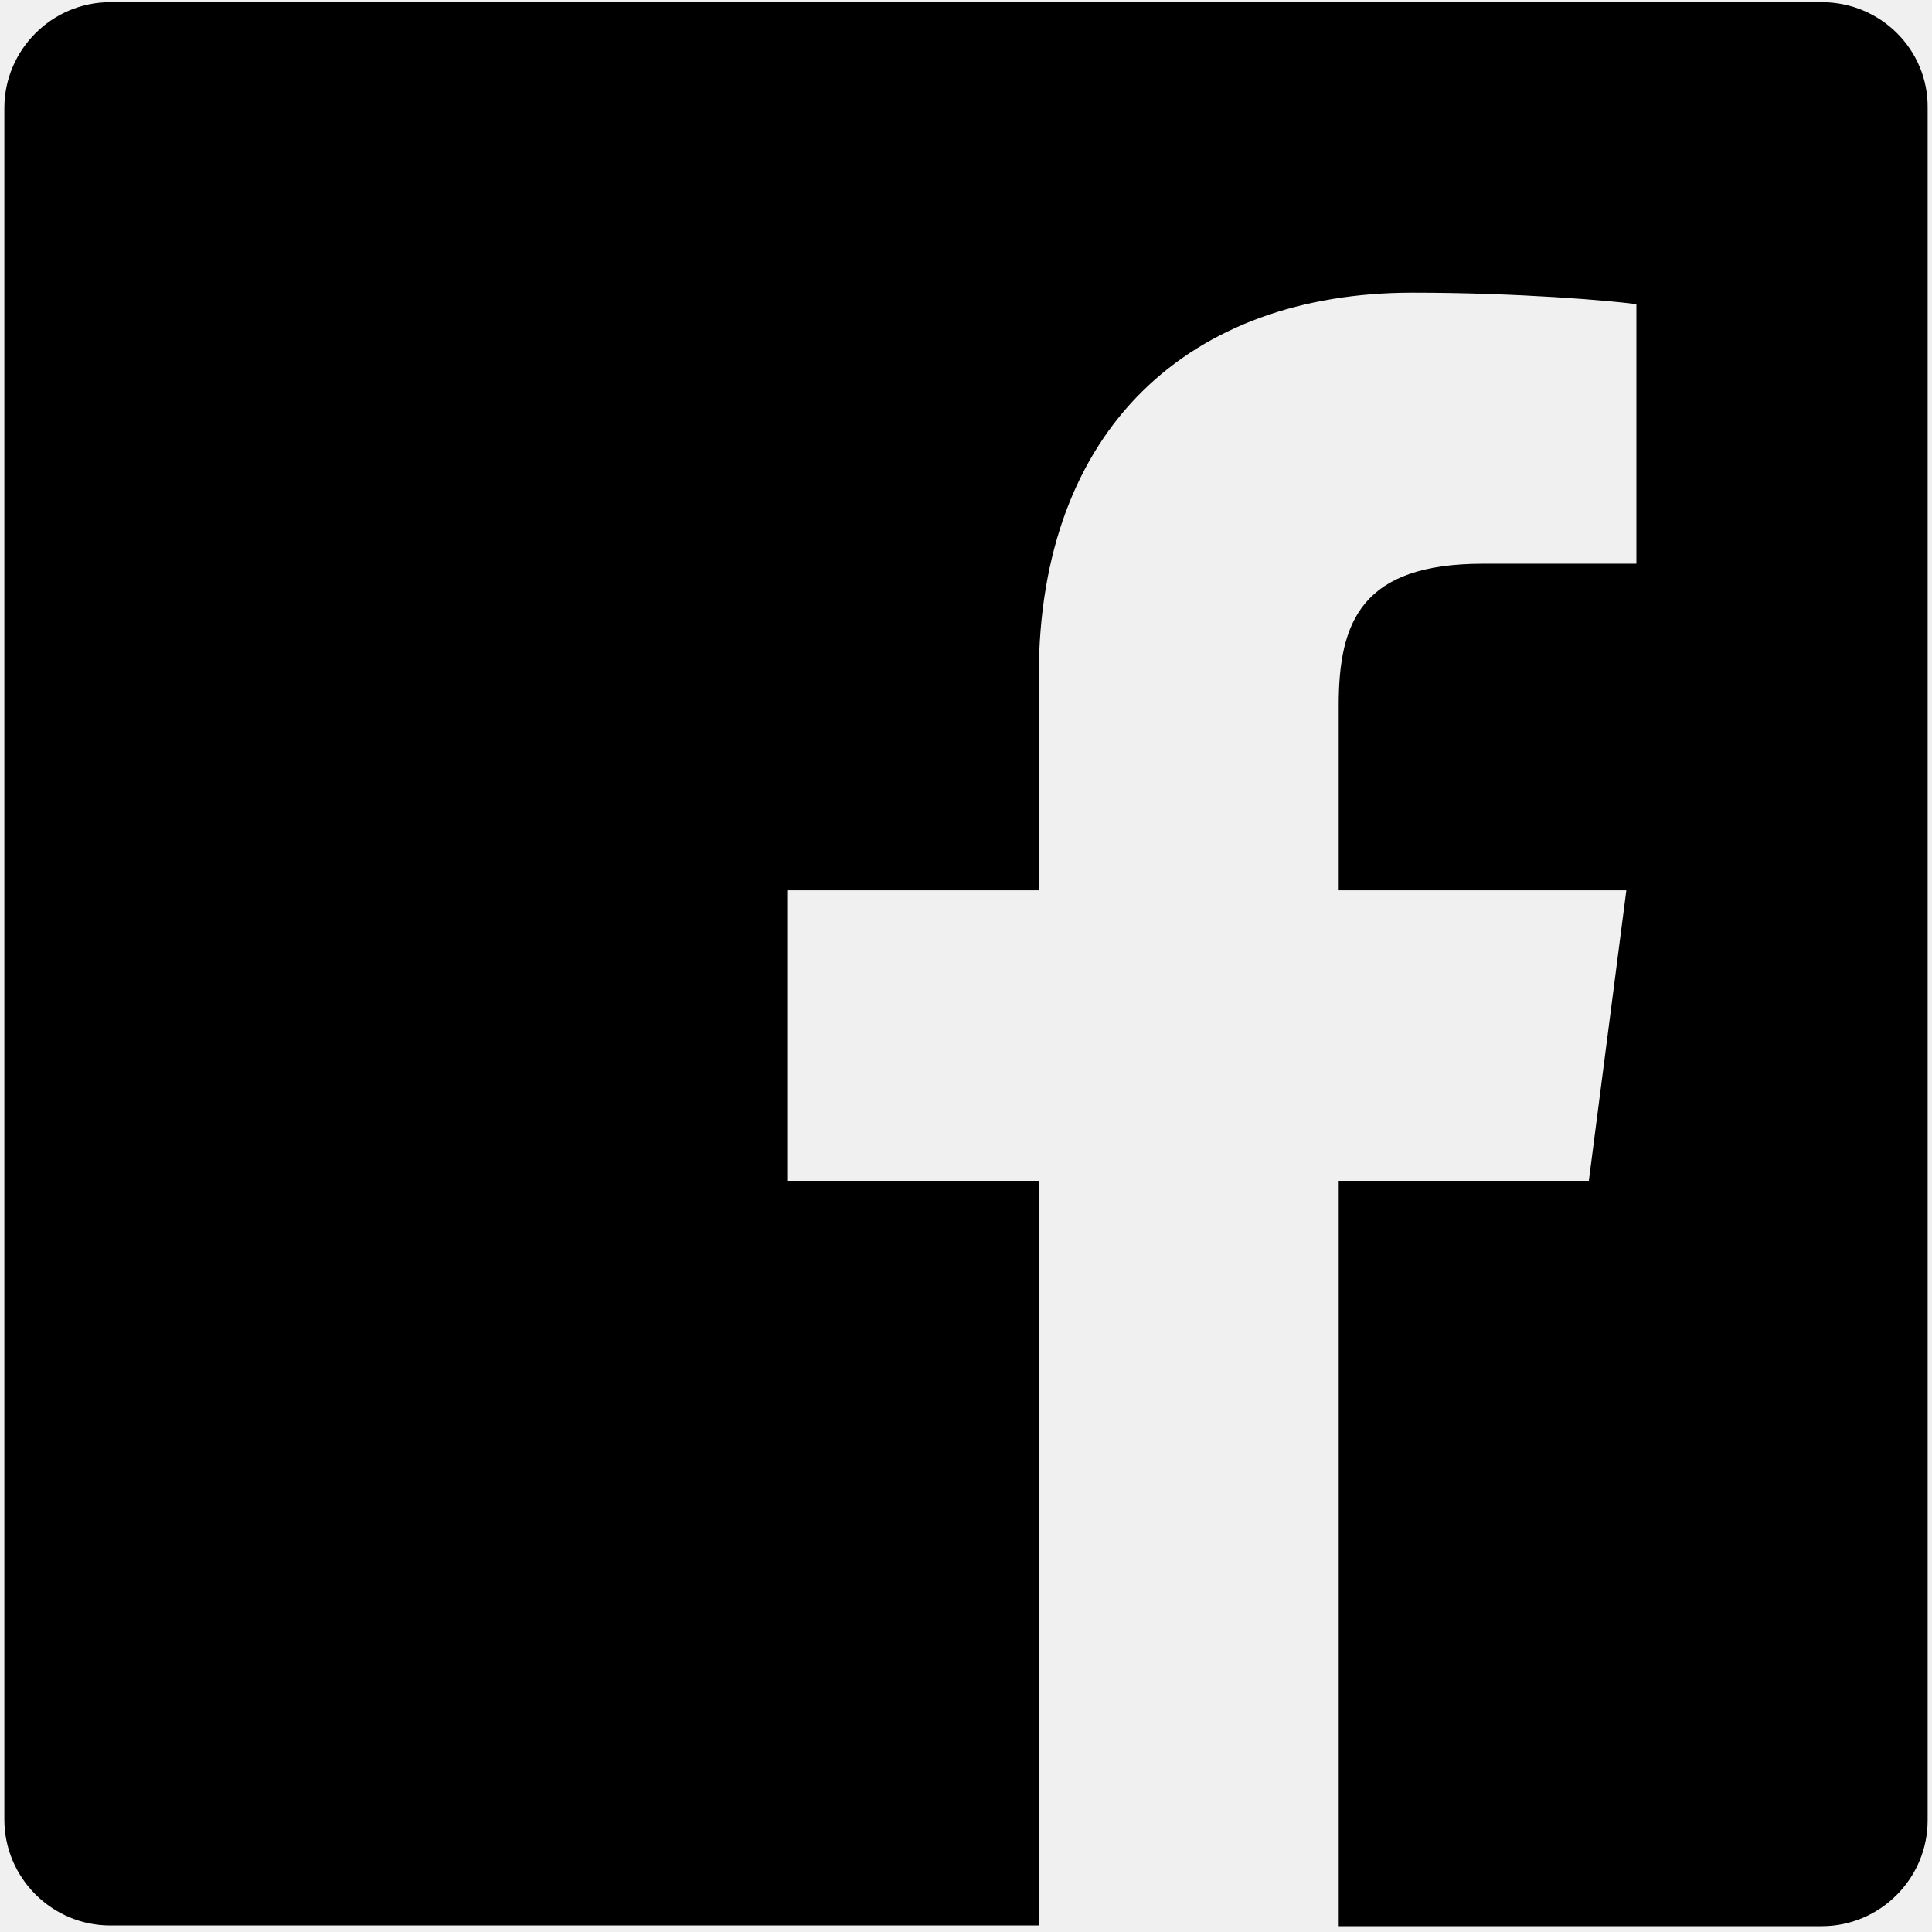
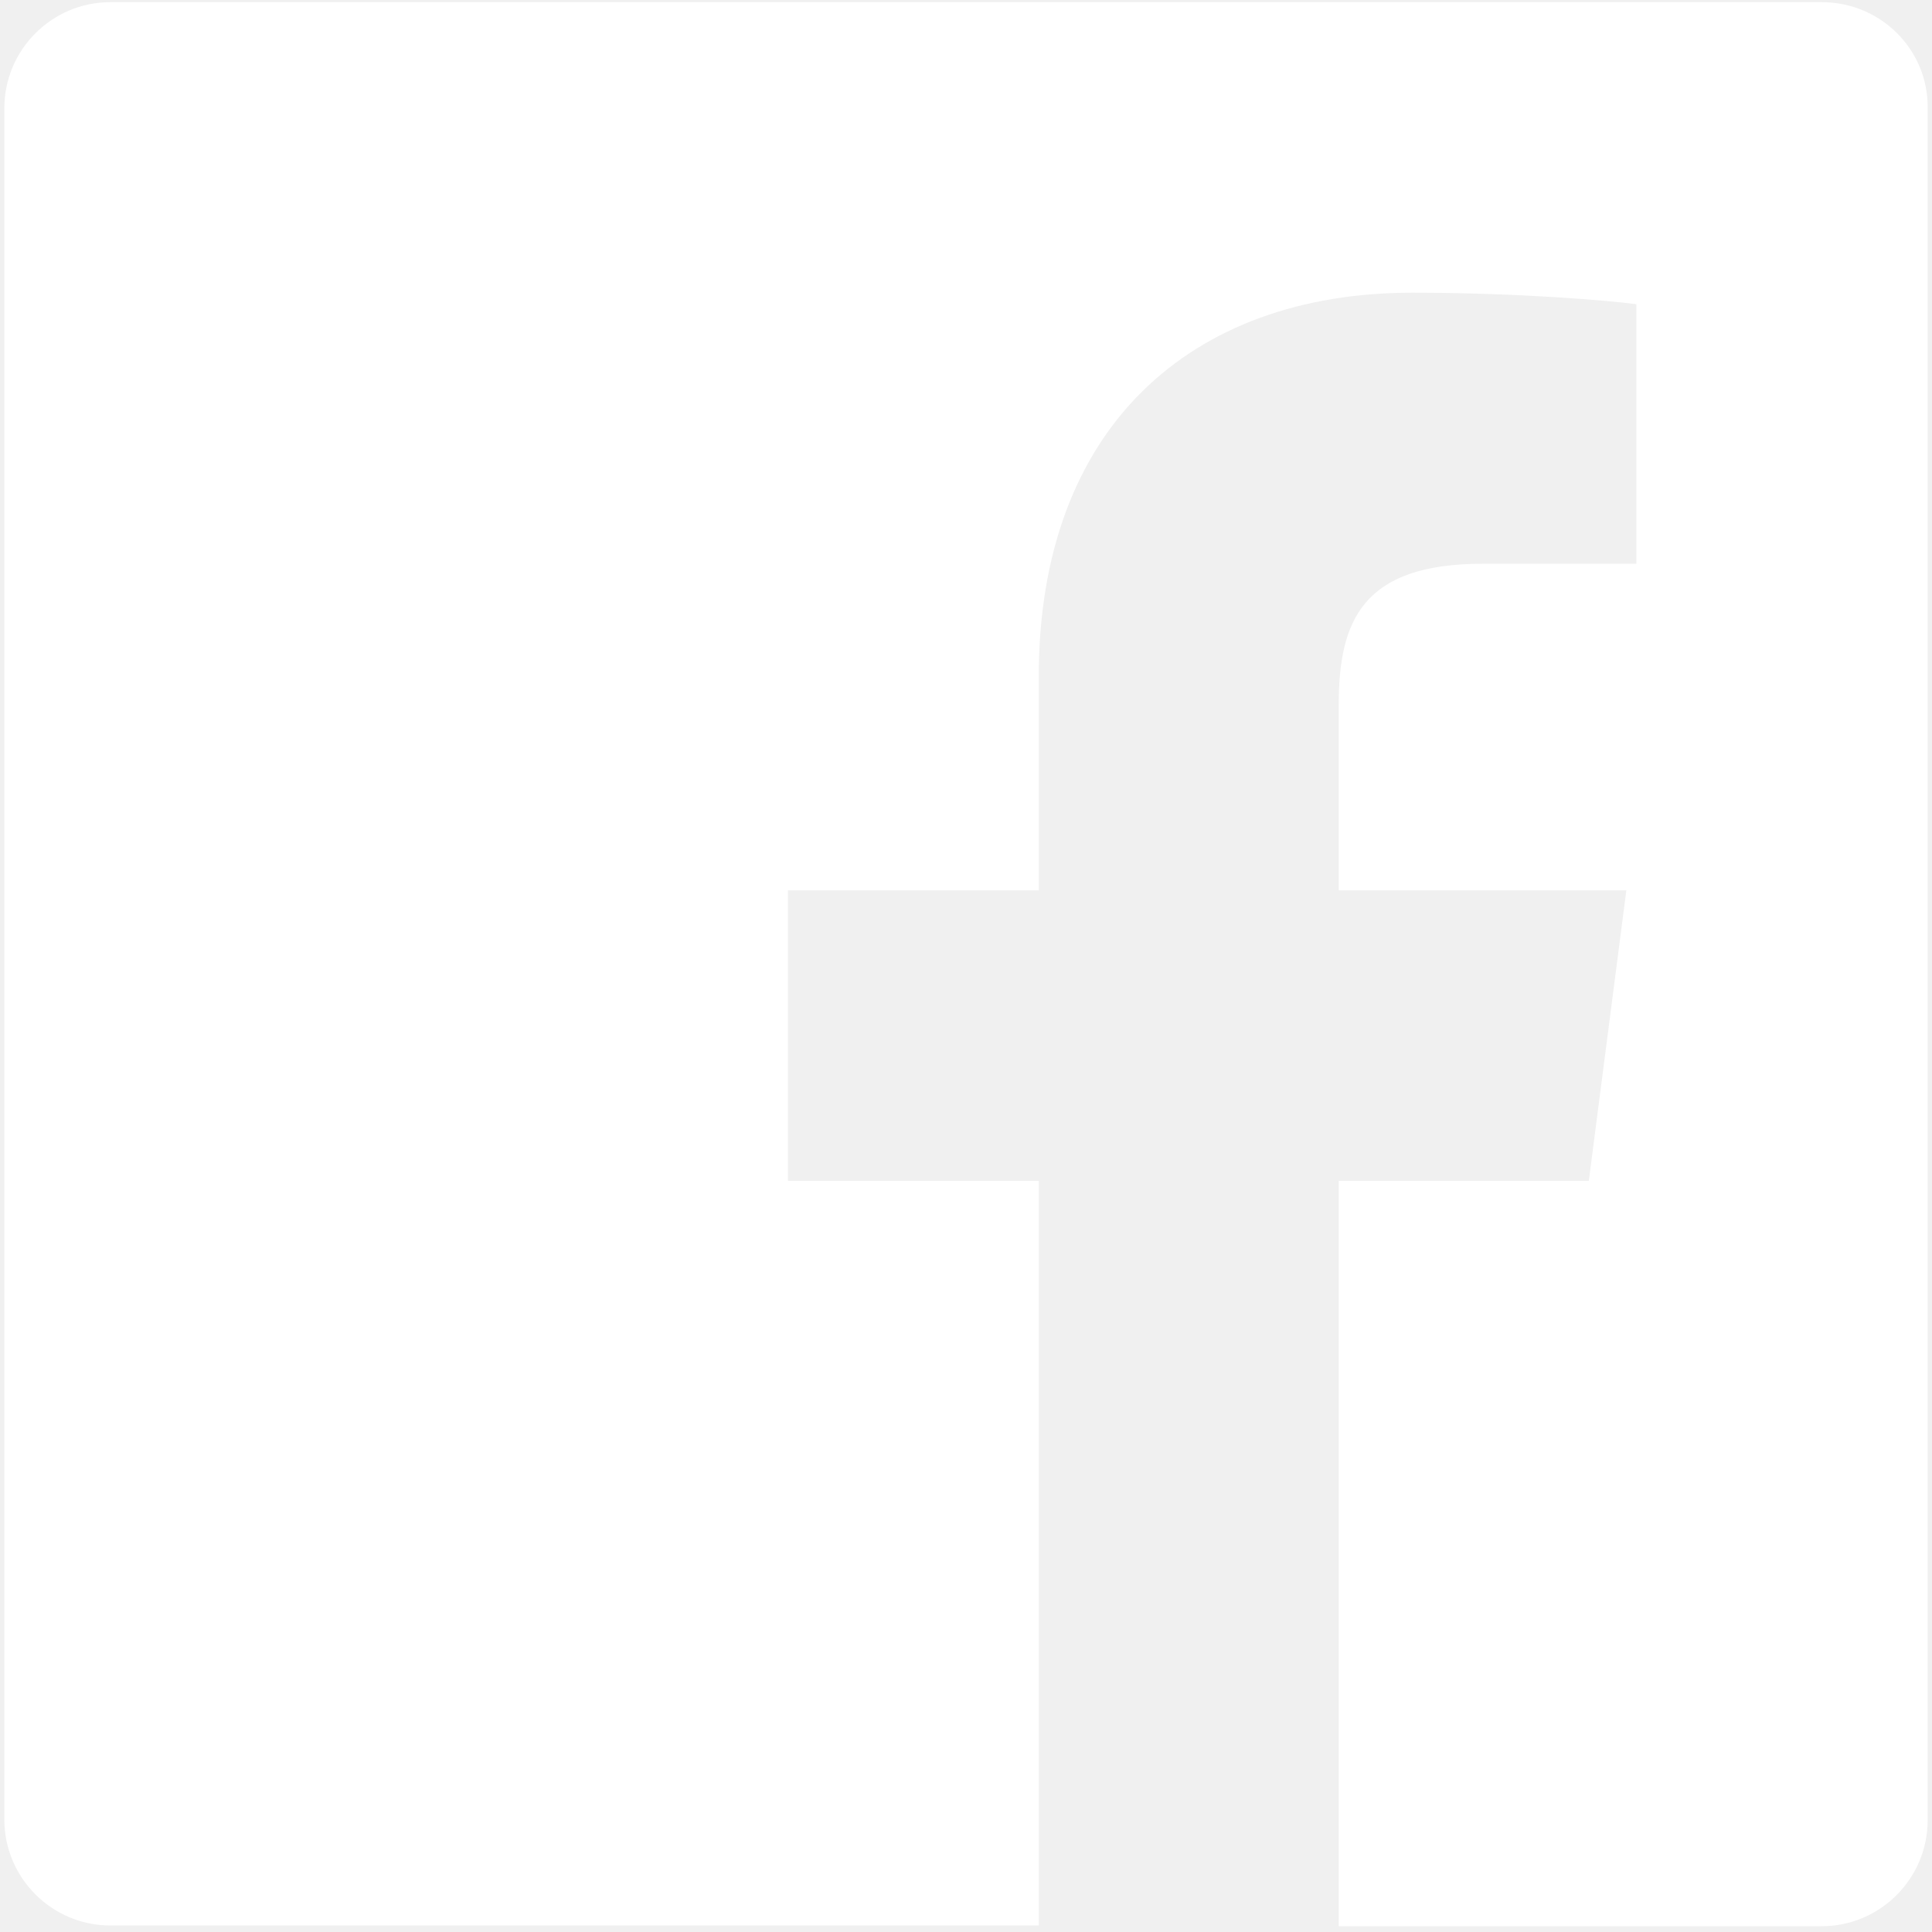
<svg xmlns="http://www.w3.org/2000/svg" width="24px" height="24px" viewBox="0 0 24 24" version="1.1">
  <g id="Page-1" stroke="none" stroke-width="1" fill="none" fill-rule="evenodd">
-     <g id="Desktop" transform="translate(-500, -4162)" fill="#000000" fill-rule="nonzero">
+     <g id="Desktop" transform="translate(-500, -4162)" fill="#FFFFFF" fill-rule="nonzero">
      <g id="Footer" transform="translate(0, 4078)">
        <g id="facebook" transform="translate(500, 84)">
          <path d="M22.63,0.027 L1.37,0.027 C0.645,0.027 0.054,0.618 0.054,1.343 L0.054,22.603 C0.054,23.328 0.645,23.919 1.37,23.919 L12.904,23.919 L12.904,14.669 L9.788,14.669 L9.788,11.06 L12.904,11.06 L12.904,8.4 C12.904,5.31 14.794,3.636 17.543,3.636 C18.86,3.636 19.997,3.734 20.328,3.779 L20.328,7.003 L18.421,7.003 C16.925,7.003 16.63,7.71 16.63,8.758 L16.63,11.06 L20.203,11.06 L19.737,14.669 L16.63,14.669 L16.63,23.928 L22.63,23.928 C23.355,23.928 23.946,23.337 23.946,22.612 L23.946,1.343 C23.955,0.618 23.364,0.027 22.63,0.027 Z" id="Shape" />
        </g>
      </g>
    </g>
  </g>
</svg>
